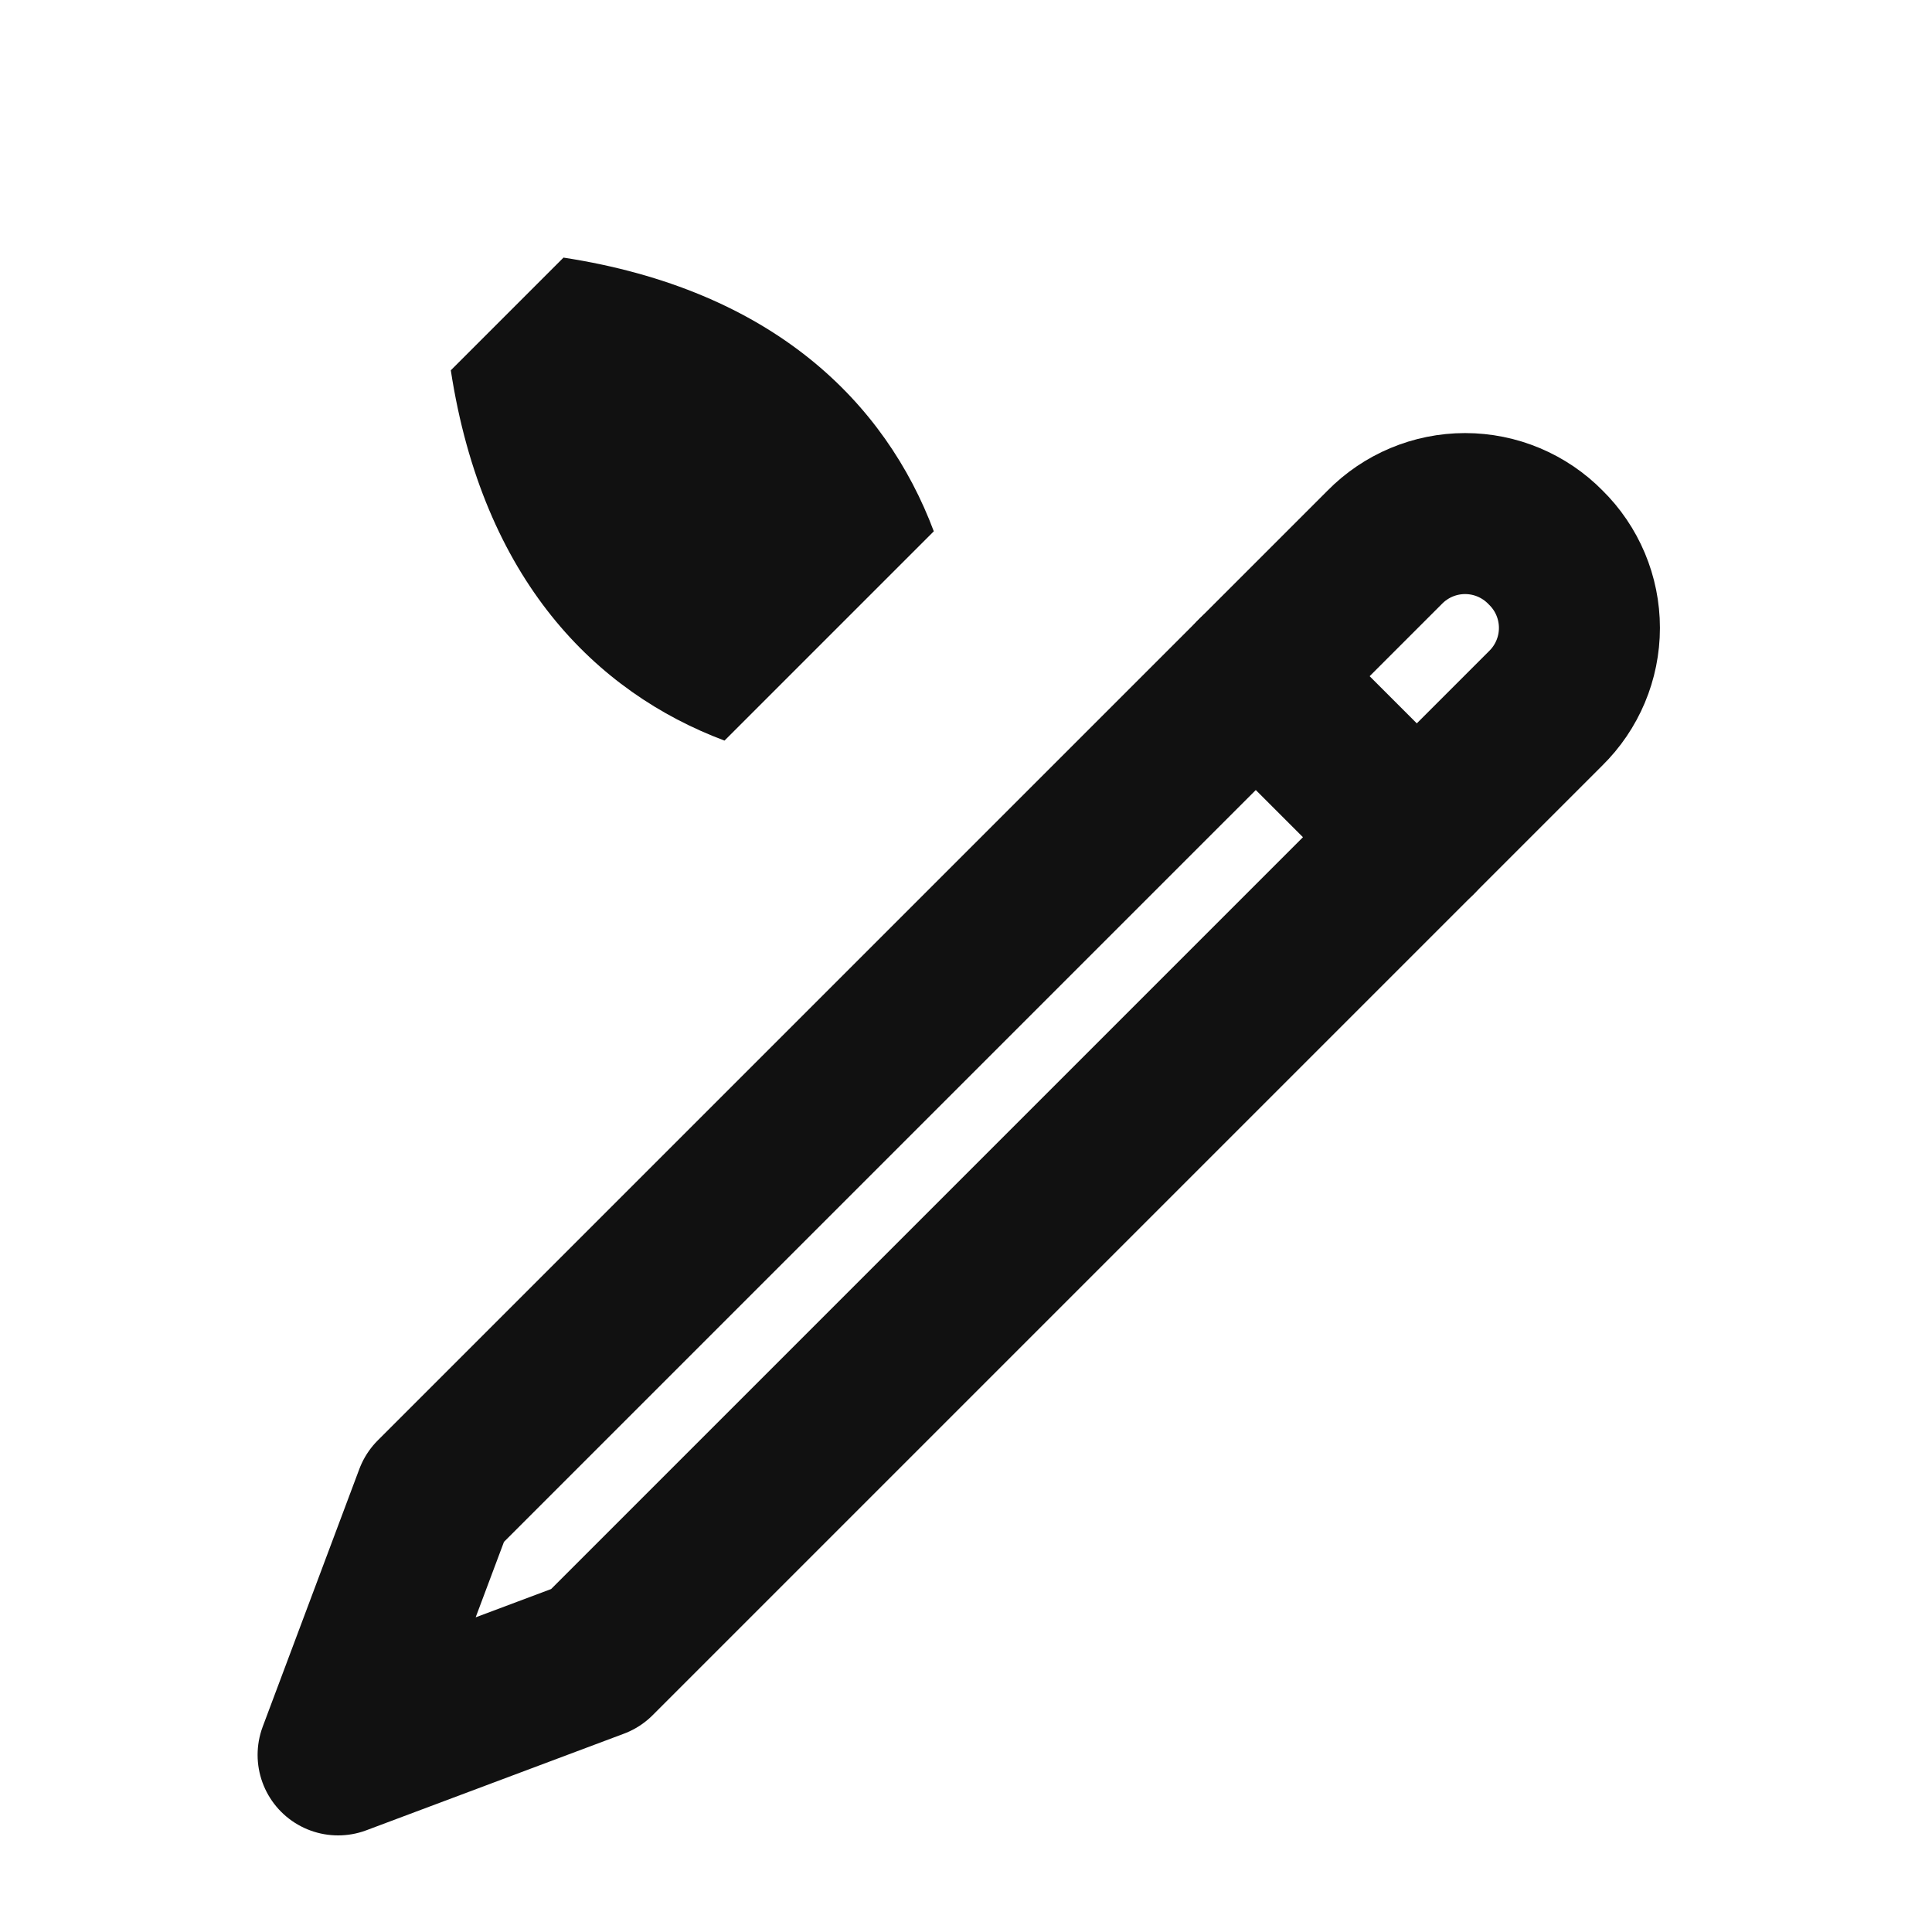
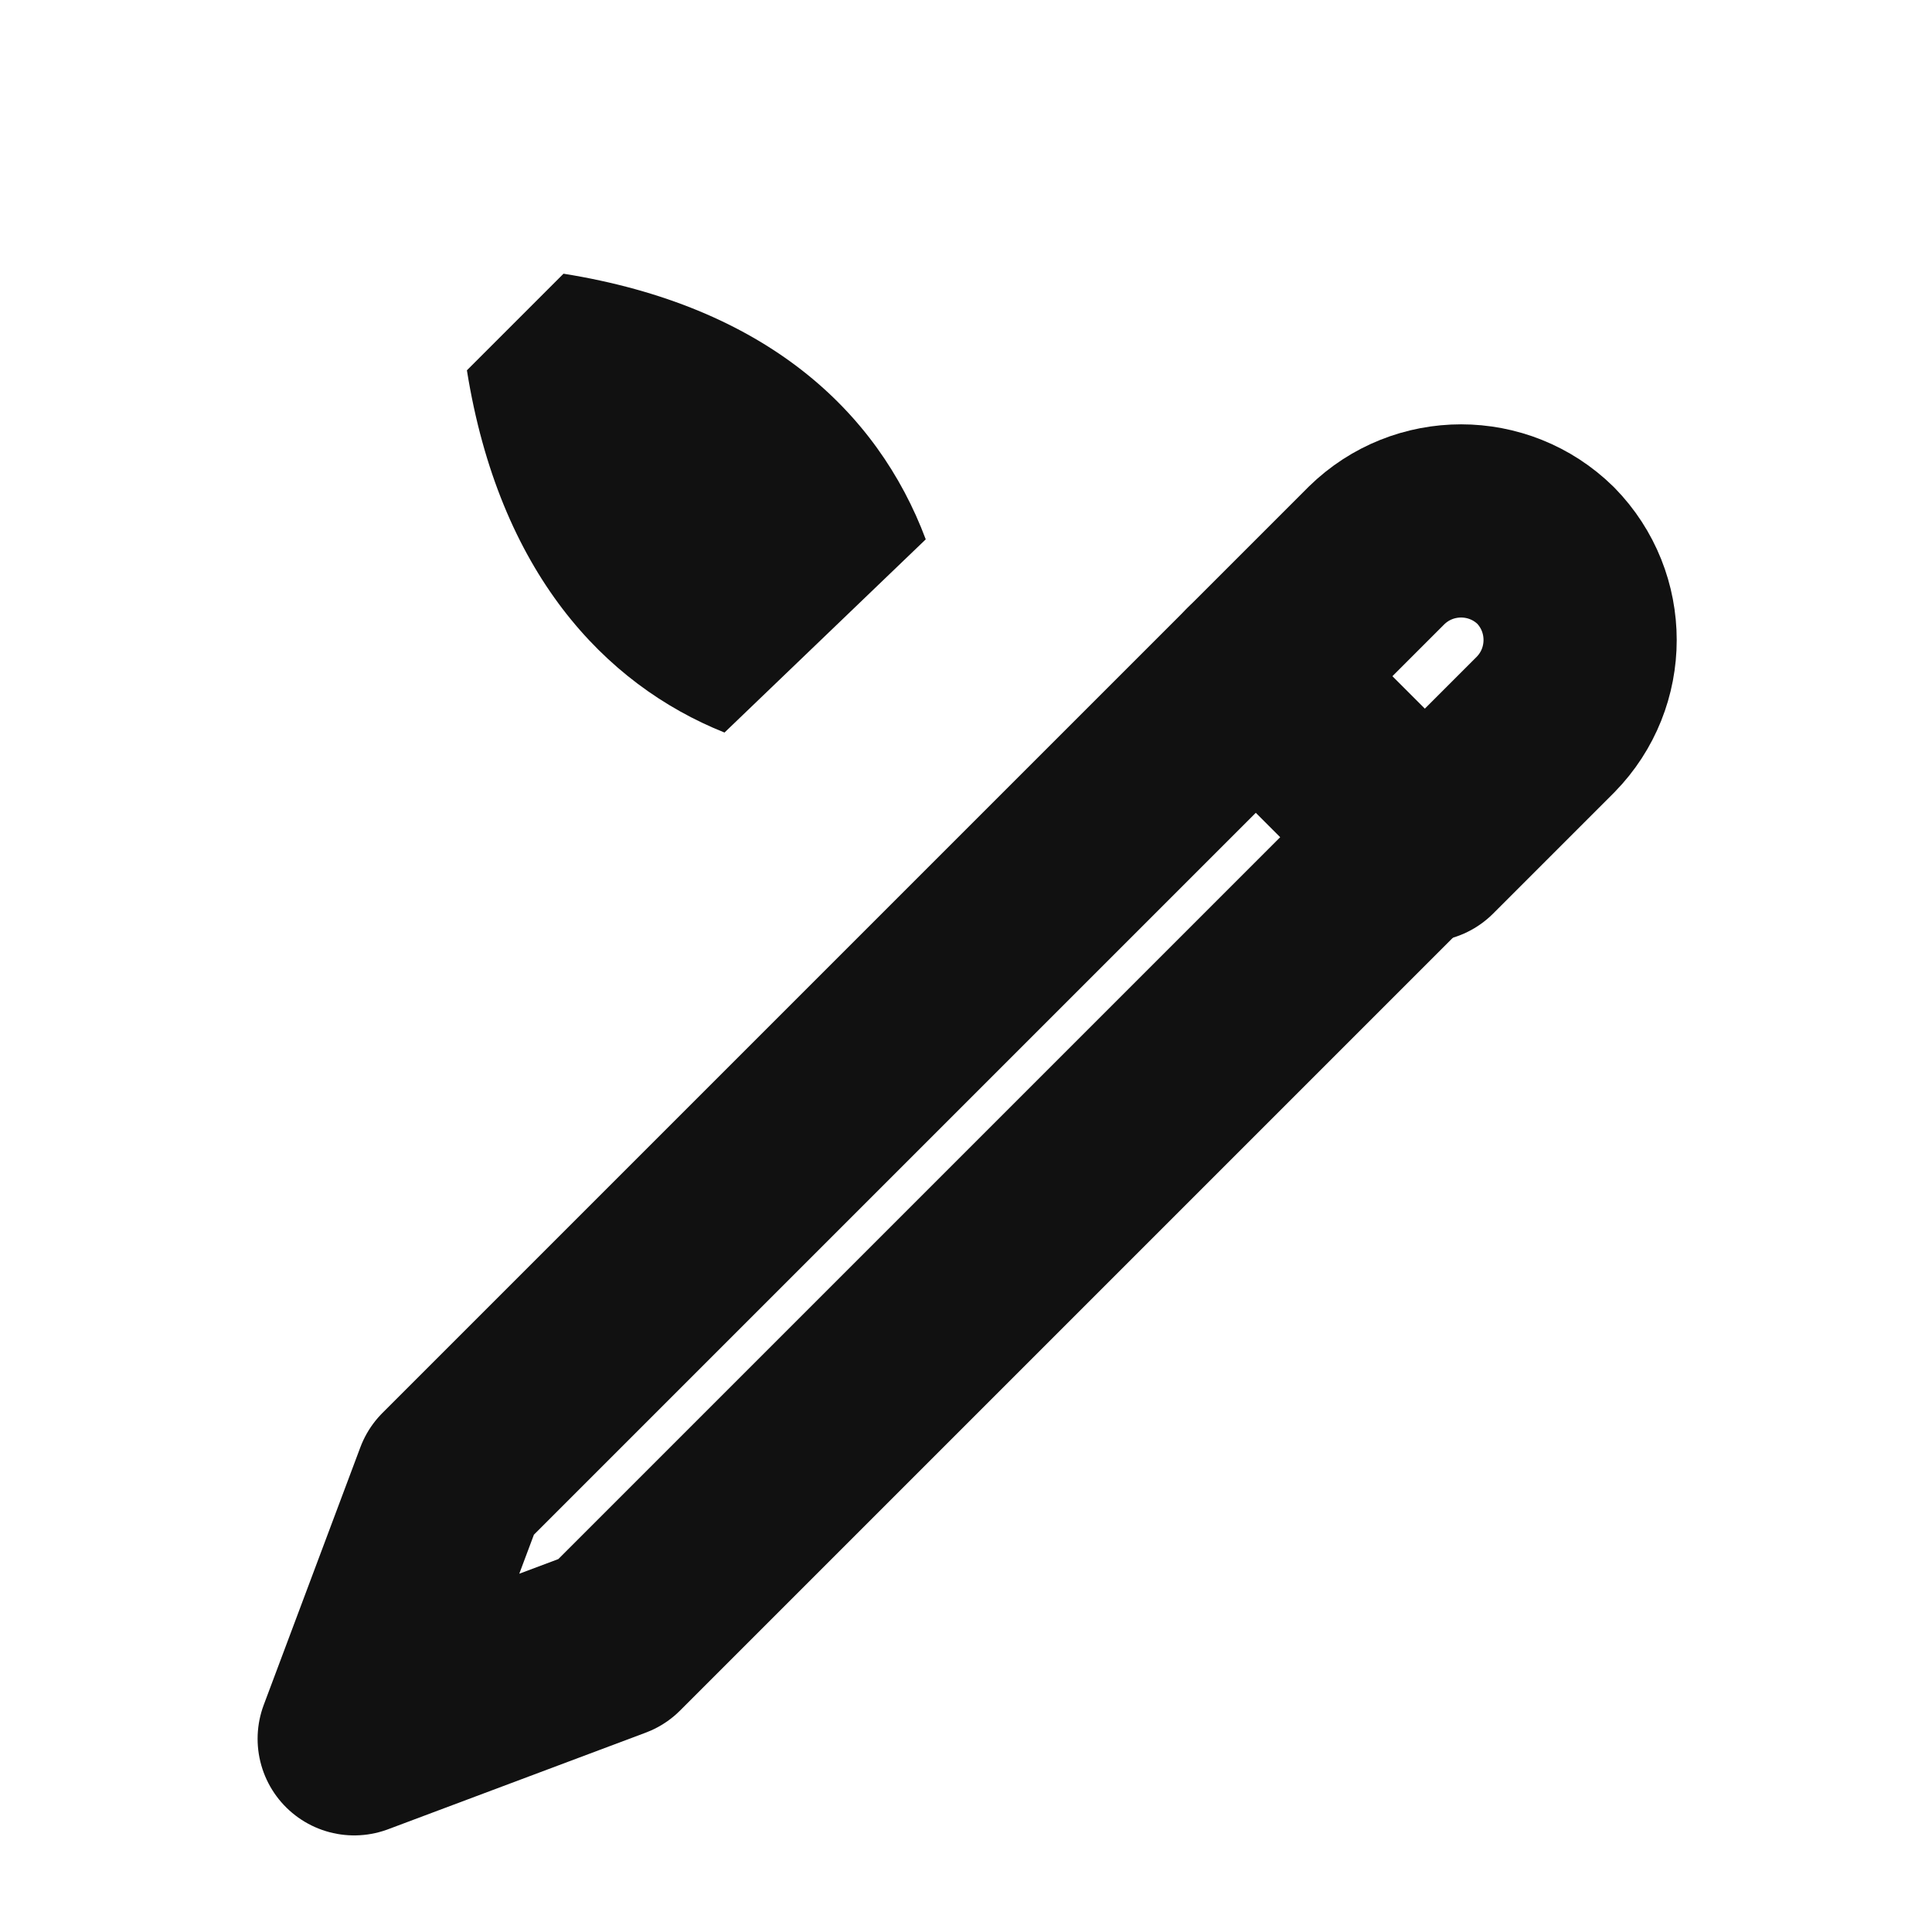
<svg xmlns="http://www.w3.org/2000/svg" viewBox="0 0 24 24" width="24" height="24">
-   <path d="M5.4 18.6 15.6 8.4l2 2L7.4 20.6l-3.2 1.2Z" fill="none" stroke="#111" stroke-width="2" stroke-linecap="round" stroke-linejoin="round" />
-   <path d="M15.6 8.4l1.6-1.6a1.4 1.4 0 0 1 2 0 1.4 1.4 0 0 1 0 2l-1.6 1.6" fill="none" stroke="#111" stroke-width="2" stroke-linecap="round" stroke-linejoin="round" />
-   <path d="M7 3.2c2.6.4 4 1.8 4.6 3.4L9 9.2C7.4 8.6 6 7.2 5.6 4.6Z" fill="#111" />
+   <path d="M5.6 18.4 15.6 8.4l2 2-10 10-3.2 1.2Z" fill="none" stroke="#111" stroke-width="2.4" stroke-linecap="round" stroke-linejoin="round" />
+   <path d="M15.6 8.4l1.5-1.5a1.5 1.5 0 0 1 2.1 0 1.5 1.5 0 0 1 0 2.1l-1.5 1.5" fill="none" stroke="#111" stroke-width="2.4" stroke-linecap="round" stroke-linejoin="round" />
+   <path d="M7 3.4c2.5.4 3.9 1.7 4.5 3.3L9 9.1C7.5 8.5 6.2 7.1 5.8 4.6Z" fill="#111" />
</svg>
